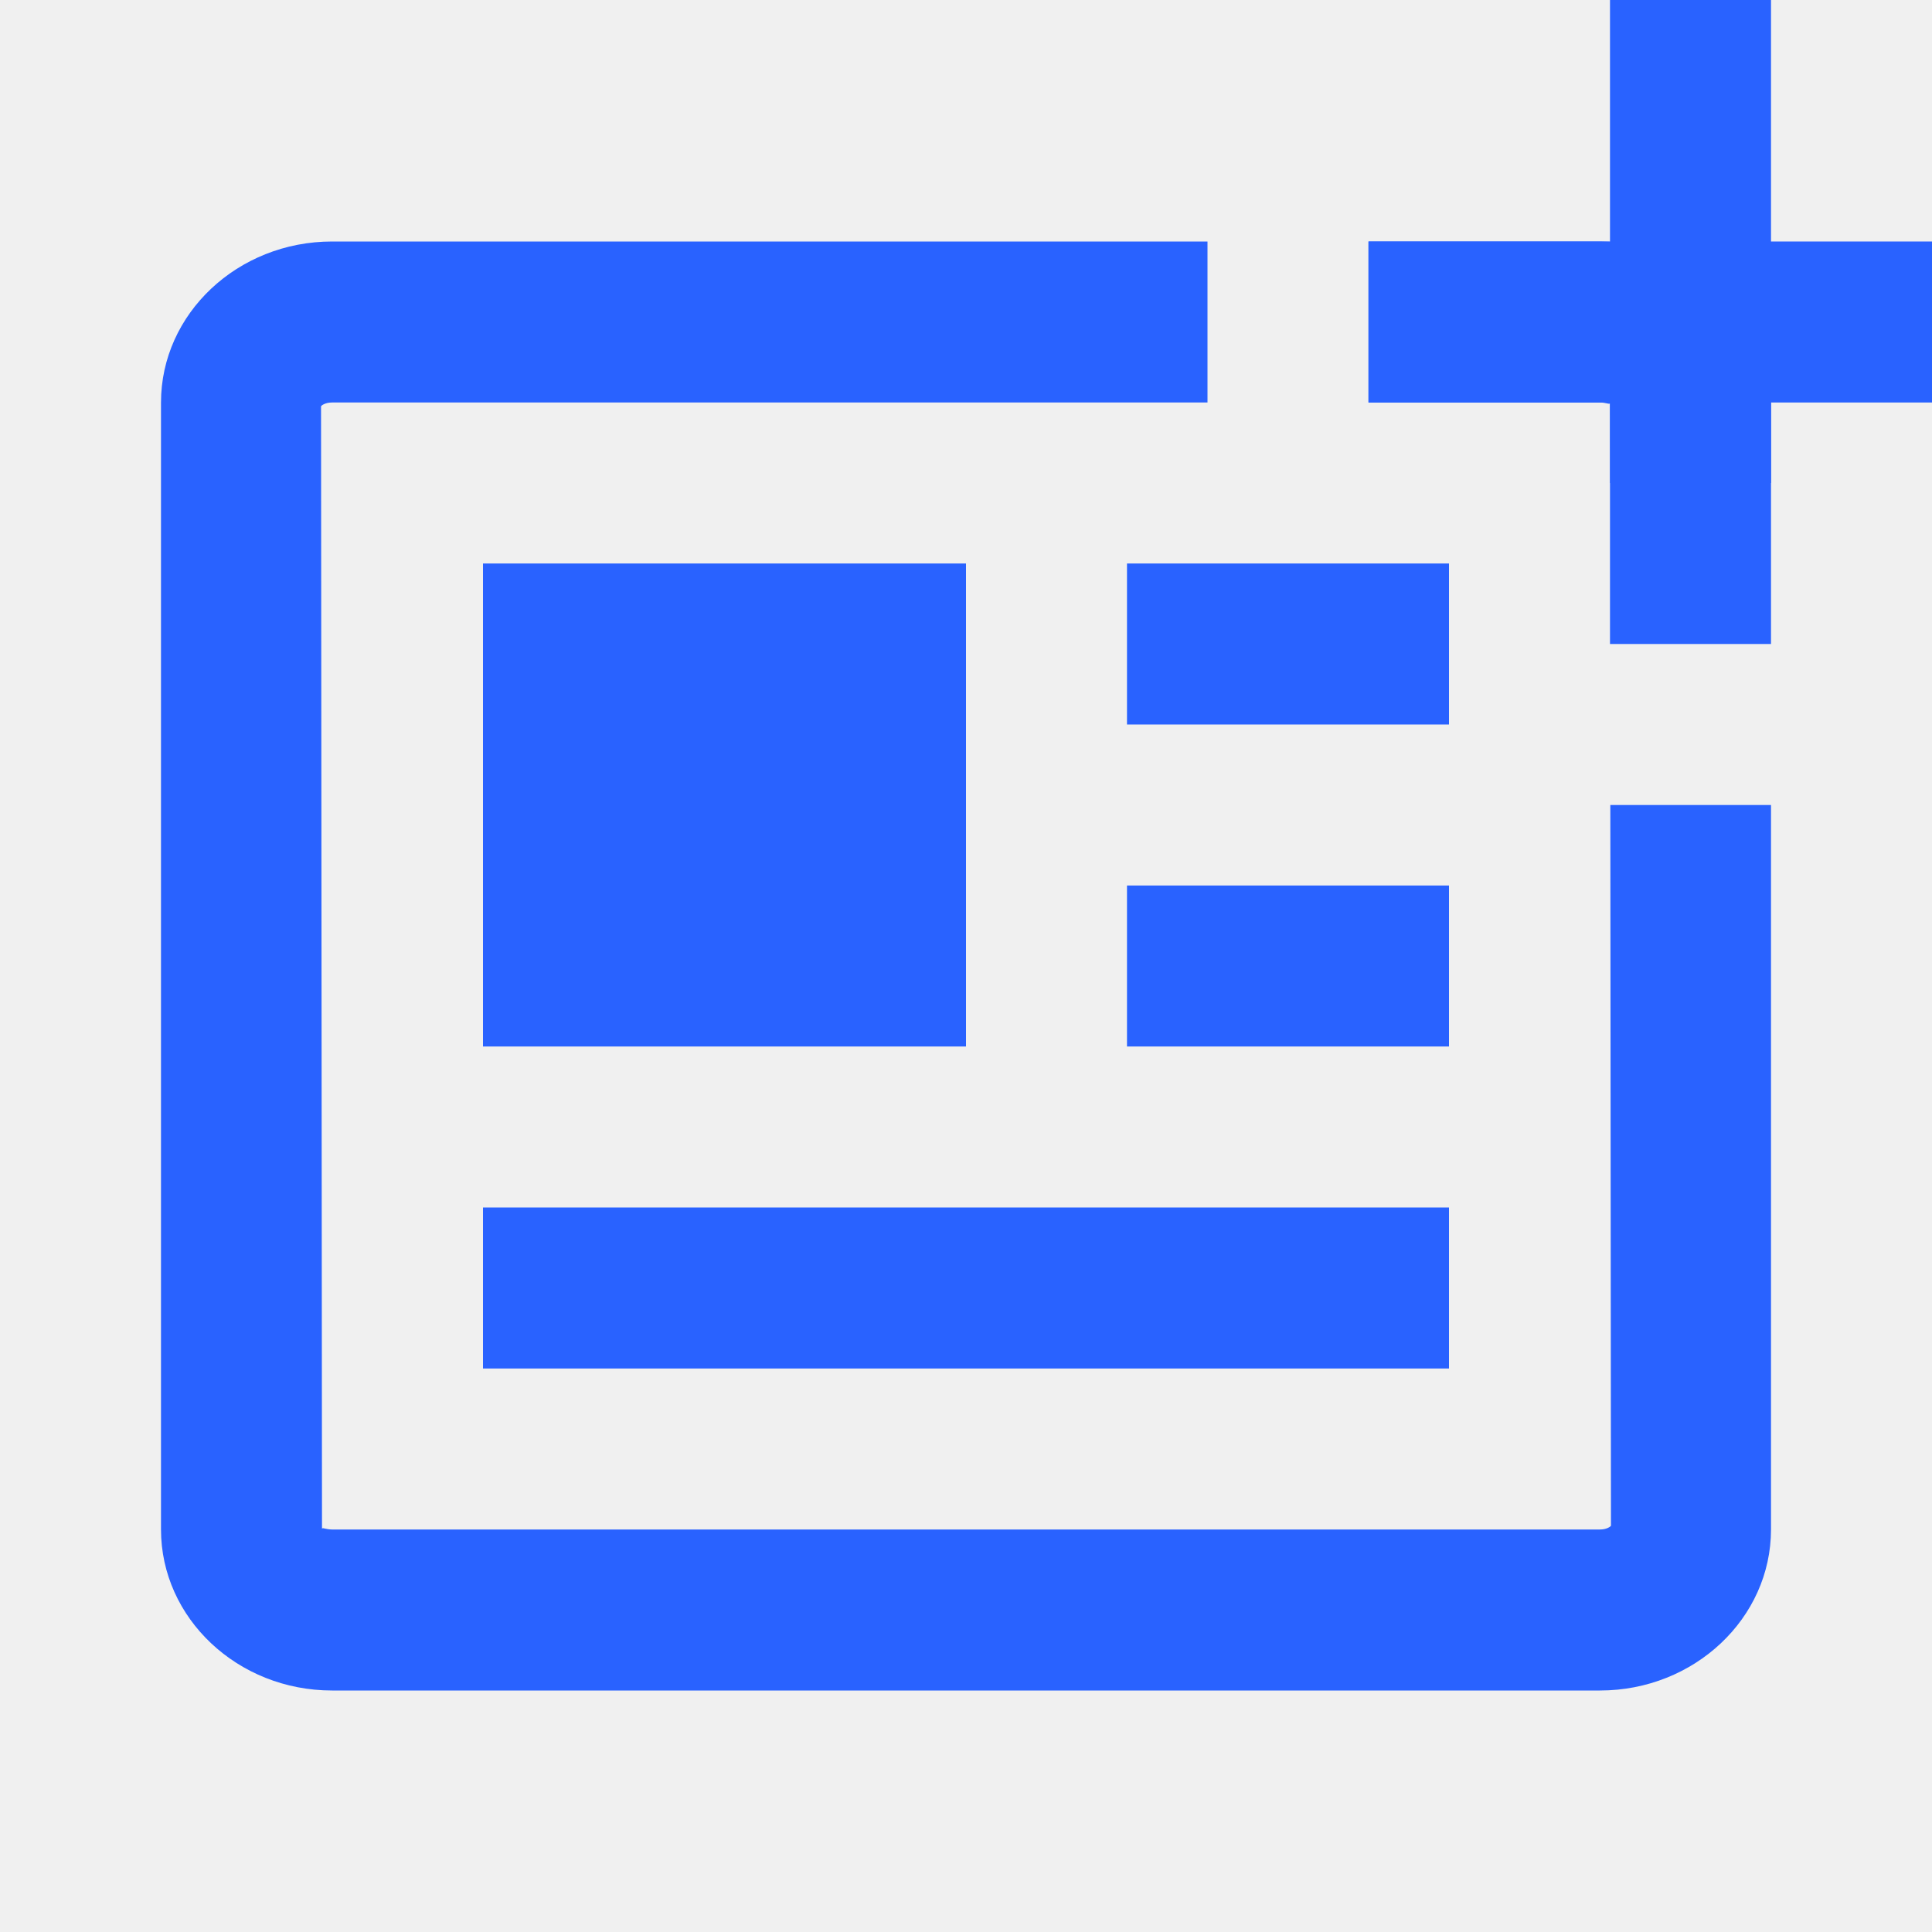
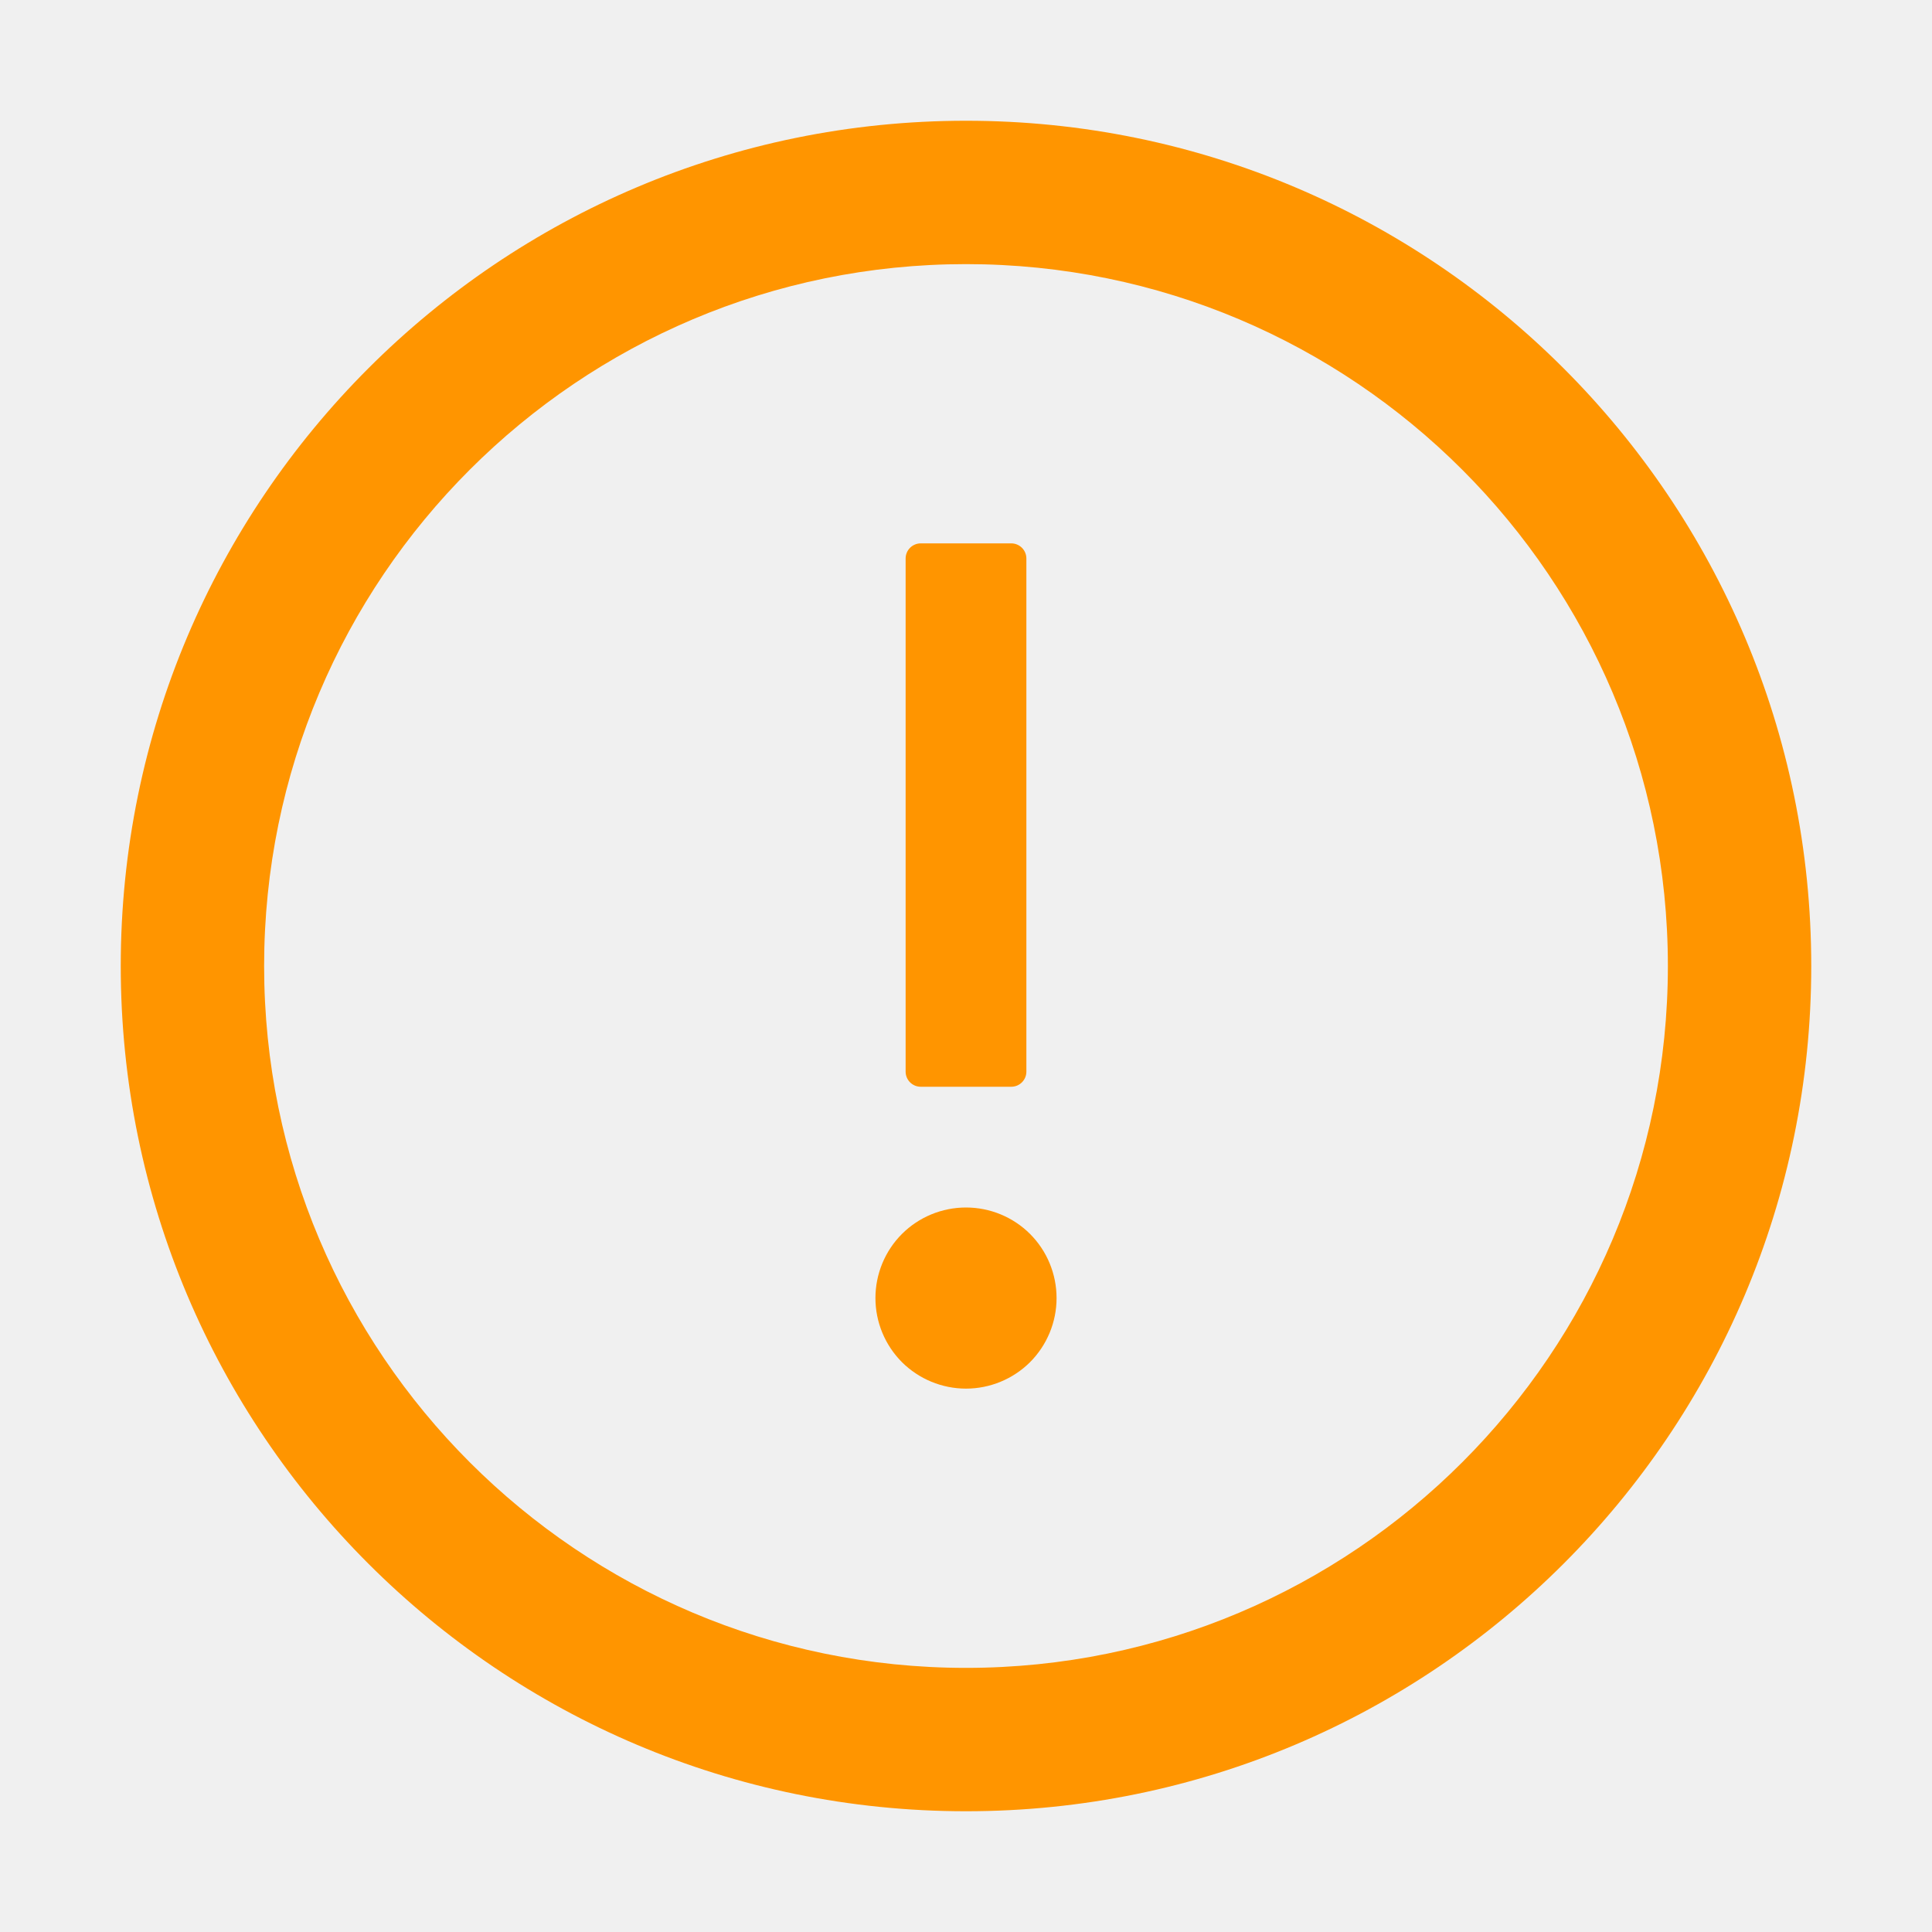
- <svg xmlns="http://www.w3.org/2000/svg" width="24" height="24" viewBox="0 0 24 24" fill="none">
-   <g clip-path="url(#clip0)">
-     <path d="M6 7H12V13H6V7ZM13 15H6V17H18V15H14H13ZM14 11H18V13H14V11ZM14 7H18V9H14V7Z" fill="#2962FF" />
-     <path fill-rule="evenodd" clip-rule="evenodd" d="M4.125 3H15V5H4.125C4.04 5 3.995 5.036 3.988 5.046L4 18.992C4.001 18.986 4.005 18.984 4.012 18.984C4.018 18.984 4.027 18.986 4.038 18.989C4.059 18.993 4.088 19 4.125 19H19.875C19.96 19 20.005 18.964 20.012 18.954L20.004 10H22V19C22 20.103 21.047 21 19.875 21H4.125C2.953 21 2 20.103 2 19V5C2 3.897 2.953 3 4.125 3ZM22 6V5C22 3.897 21.047 3 19.875 3H17V5H19.875C19.912 5 19.941 5.007 19.962 5.011C19.985 5.016 19.998 5.019 20 5.008L20.001 6H22Z" fill="#2962FF" />
-     <path fill-rule="evenodd" clip-rule="evenodd" d="M22 0H20V3H17V5H20V8H22V5H25V3H22V0Z" fill="#2962FF" />
-   </g>
-   <defs>
-     <clipPath id="clip0">
-       <path d="M0 0H24V24H0V0Z" fill="white" />
-     </clipPath>
-   </defs>
+ <svg xmlns="http://www.w3.org/2000/svg" width="18" height="18" viewBox="0 0 24 24" fill="none">
+   <path d="M12 1.5C6.202 1.5 1.5 6.202 1.5 12C1.5 17.798 6.202 22.5 12 22.5C17.798 22.5 22.5 17.798 22.5 12C22.5 6.202 17.798 1.5 12 1.5ZM12 20.719C7.186 20.719 3.281 16.814 3.281 12C3.281 7.186 7.186 3.281 12 3.281C16.814 3.281 20.719 7.186 20.719 12C20.719 16.814 16.814 20.719 12 20.719Z" fill="#FF9500" />
+   <path d="M10.875 16.125C10.875 16.423 10.993 16.709 11.204 16.921C11.415 17.131 11.702 17.25 12 17.25C12.298 17.25 12.585 17.131 12.796 16.921C13.007 16.709 13.125 16.423 13.125 16.125C13.125 15.827 13.007 15.54 12.796 15.329C12.585 15.118 12.298 15 12 15C11.702 15 11.415 15.118 11.204 15.329C10.993 15.54 10.875 15.827 10.875 16.125ZM11.438 13.5H12.562C12.666 13.5 12.75 13.416 12.75 13.312V6.938C12.75 6.834 12.666 6.75 12.562 6.75H11.438C11.334 6.75 11.25 6.834 11.25 6.938V13.312C11.25 13.416 11.334 13.5 11.438 13.5Z" fill="#FF9500" />
</svg>
